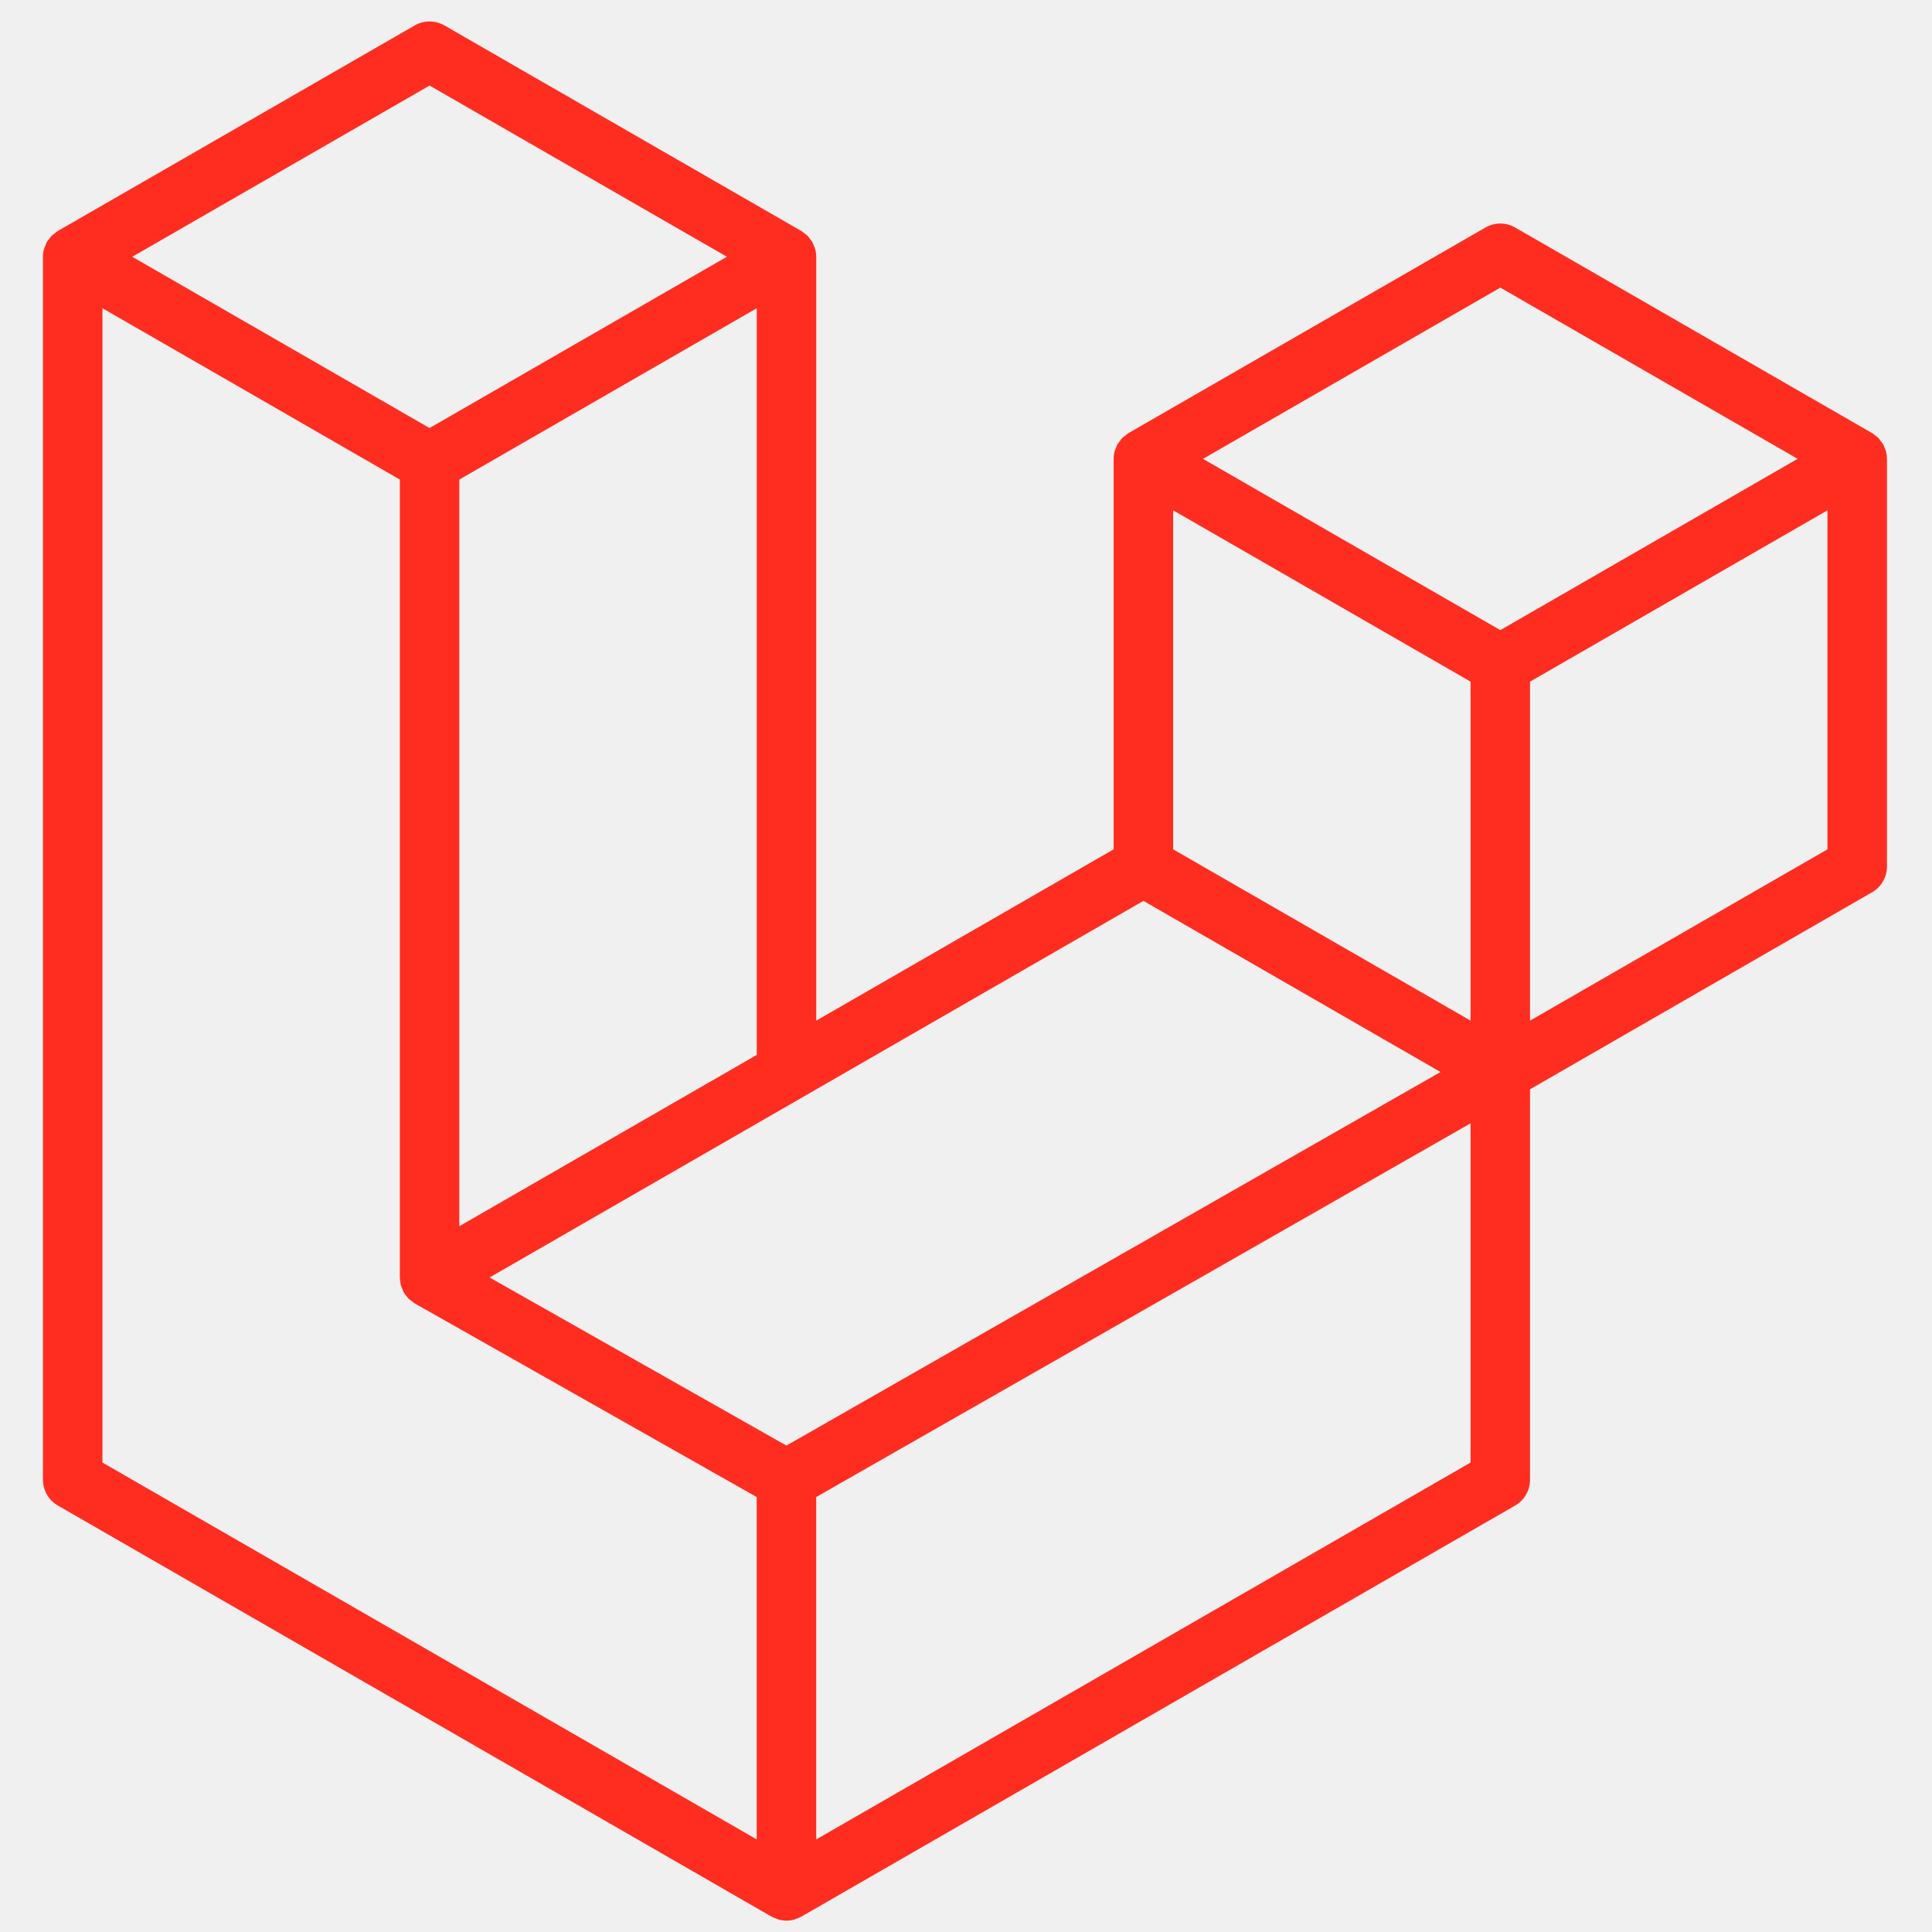
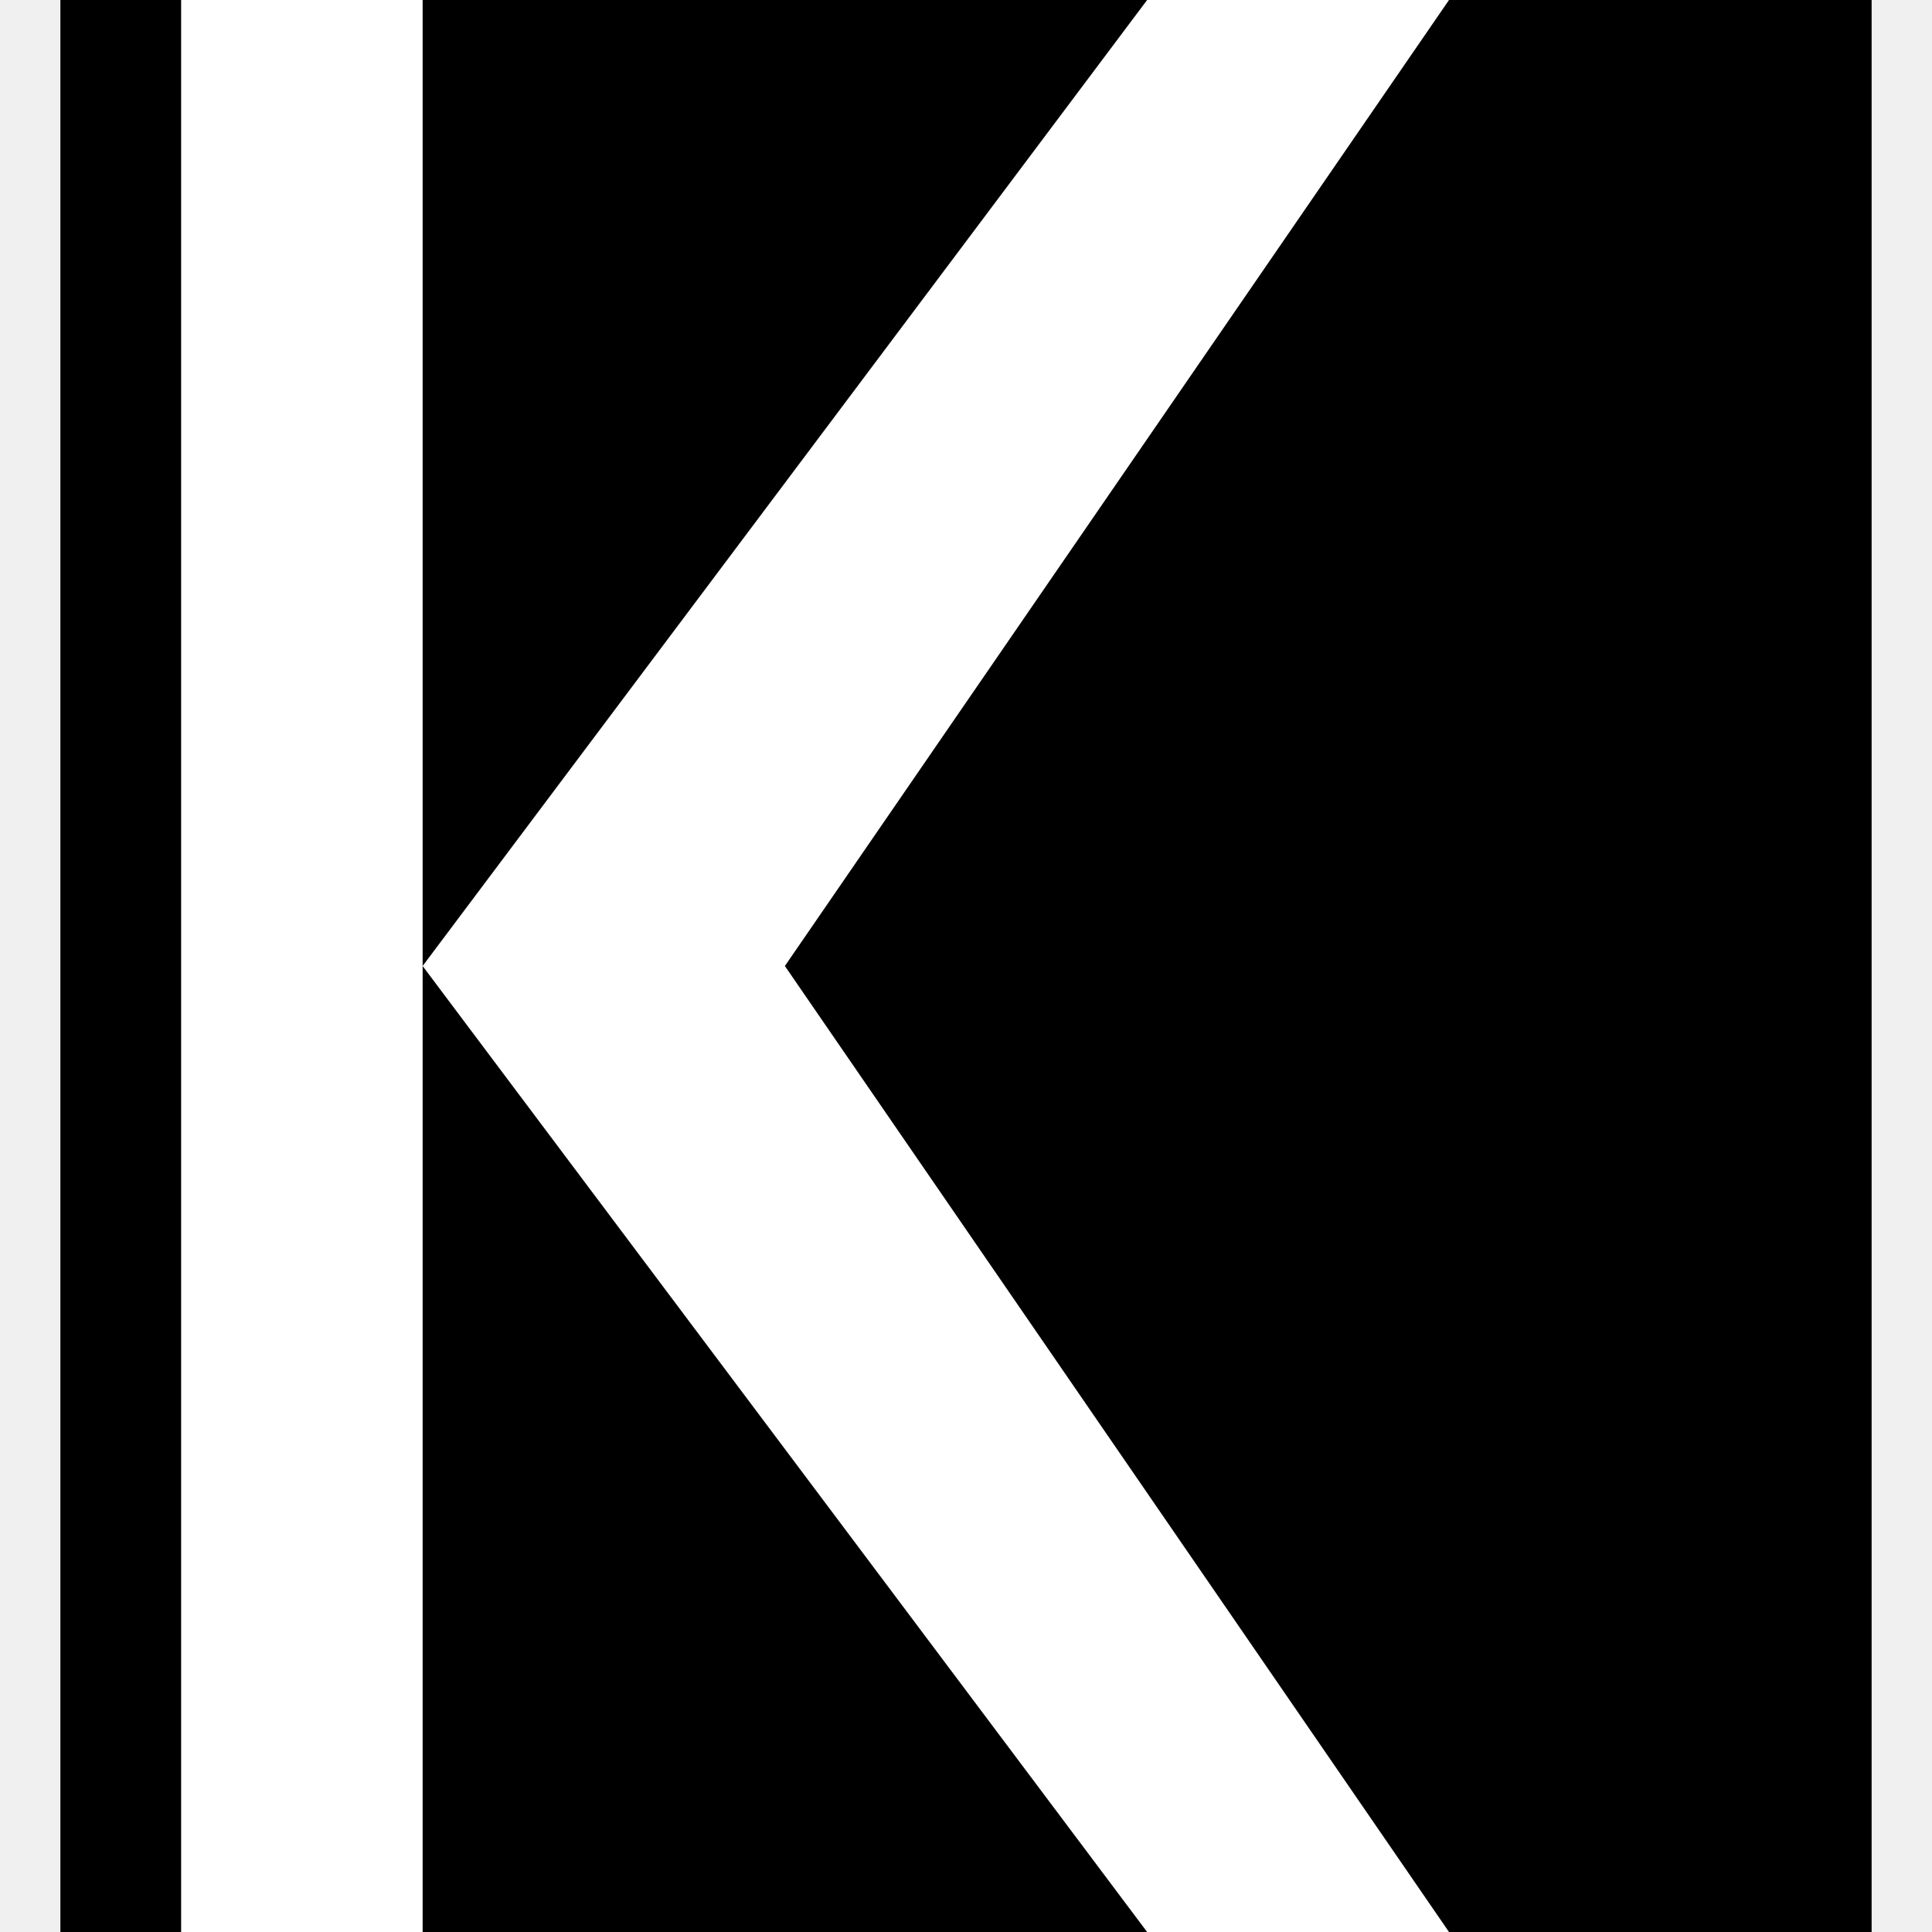
- <svg xmlns="http://www.w3.org/2000/svg" width="166" height="166" viewBox="0 0 166 166" fill="none">
-   <path fill-rule="evenodd" clip-rule="evenodd" d="M162.041 38.759C162.099 38.977 162.129 39.201 162.13 39.426V74.452C162.13 74.902 162.011 75.344 161.786 75.733C161.561 76.122 161.237 76.444 160.847 76.668L131.462 93.594V127.141C131.462 128.054 130.977 128.897 130.186 129.357L68.847 164.683C68.707 164.763 68.554 164.814 68.401 164.868C68.343 164.887 68.289 164.922 68.228 164.938C67.8 165.051 67.349 165.051 66.92 164.938C66.85 164.919 66.786 164.881 66.719 164.855C66.579 164.804 66.432 164.76 66.298 164.683L4.972 129.357C4.583 129.133 4.259 128.81 4.034 128.421C3.808 128.032 3.69 127.591 3.689 127.141L3.689 22.063C3.689 21.834 3.721 21.61 3.779 21.393C3.798 21.32 3.843 21.253 3.868 21.179C3.916 21.045 3.961 20.908 4.031 20.783C4.079 20.7 4.149 20.633 4.206 20.557C4.28 20.454 4.347 20.349 4.433 20.26C4.506 20.186 4.602 20.132 4.685 20.068C4.778 19.992 4.861 19.909 4.966 19.848L35.633 2.185C36.022 1.961 36.462 1.844 36.91 1.844C37.358 1.844 37.798 1.961 38.186 2.185L68.851 19.848H68.857C68.959 19.912 69.045 19.992 69.138 20.065C69.221 20.129 69.313 20.186 69.387 20.257C69.476 20.349 69.54 20.454 69.616 20.557C69.671 20.633 69.744 20.7 69.789 20.783C69.862 20.911 69.904 21.045 69.955 21.179C69.98 21.253 70.025 21.32 70.044 21.396C70.103 21.614 70.133 21.838 70.133 22.063V87.694L95.686 72.974V39.423C95.686 39.2 95.718 38.973 95.775 38.759C95.798 38.683 95.839 38.615 95.865 38.542C95.916 38.408 95.96 38.271 96.031 38.146C96.079 38.063 96.149 37.996 96.203 37.92C96.279 37.818 96.343 37.712 96.433 37.623C96.506 37.549 96.599 37.495 96.681 37.431C96.777 37.355 96.86 37.272 96.962 37.211L127.633 19.548C128.021 19.324 128.461 19.206 128.91 19.206C129.358 19.206 129.798 19.324 130.186 19.548L160.85 37.211C160.959 37.275 161.042 37.355 161.137 37.428C161.217 37.492 161.31 37.549 161.383 37.62C161.473 37.712 161.536 37.818 161.613 37.92C161.67 37.996 161.741 38.063 161.785 38.146C161.859 38.271 161.9 38.408 161.951 38.542C161.98 38.615 162.021 38.683 162.041 38.759ZM157.018 72.974V43.848L146.287 50.028L131.462 58.568V87.694L157.021 72.974H157.018ZM126.354 125.663V96.518L111.771 104.85L70.13 128.626V158.046L126.354 125.663ZM8.801 26.485V125.663L65.018 158.043V128.629L35.649 112L35.64 111.994L35.627 111.988C35.528 111.93 35.445 111.847 35.353 111.777C35.273 111.713 35.18 111.662 35.11 111.592L35.104 111.582C35.021 111.502 34.963 111.403 34.893 111.314C34.829 111.228 34.753 111.154 34.702 111.065L34.699 111.055C34.641 110.96 34.606 110.845 34.565 110.736C34.523 110.64 34.469 110.551 34.443 110.449C34.411 110.328 34.405 110.197 34.392 110.072C34.379 109.976 34.354 109.881 34.354 109.785V109.778V41.205L19.532 32.662L8.801 26.485ZM36.913 7.35L11.364 22.063L36.907 36.777L62.453 22.06L36.907 7.35H36.913ZM50.2 99.174L65.022 90.637V26.485L54.291 32.665L39.466 41.205V105.357L50.2 99.174ZM128.91 24.713L103.363 39.426L128.91 54.14L154.453 39.423L128.91 24.713ZM126.354 58.568L111.529 50.028L100.798 43.848V72.974L115.619 81.511L126.354 87.694V58.568ZM67.571 124.205L105.042 102.803L123.772 92.109L98.245 77.405L68.854 94.334L42.066 109.762L67.571 124.205Z" fill="#FF2D20" />
+ <svg xmlns="http://www.w3.org/2000/svg" viewBox="0 0 30 32" width="32" height="32">
+   <rect width="30" height="32" fill="#000" />
+   <path d="M2 0h4v32H2V0Z" fill="#fff" />
+   <path d="M6 16l12-16h5L12 16l11 16h-5L6 16Z" fill="#fff" />
</svg>
